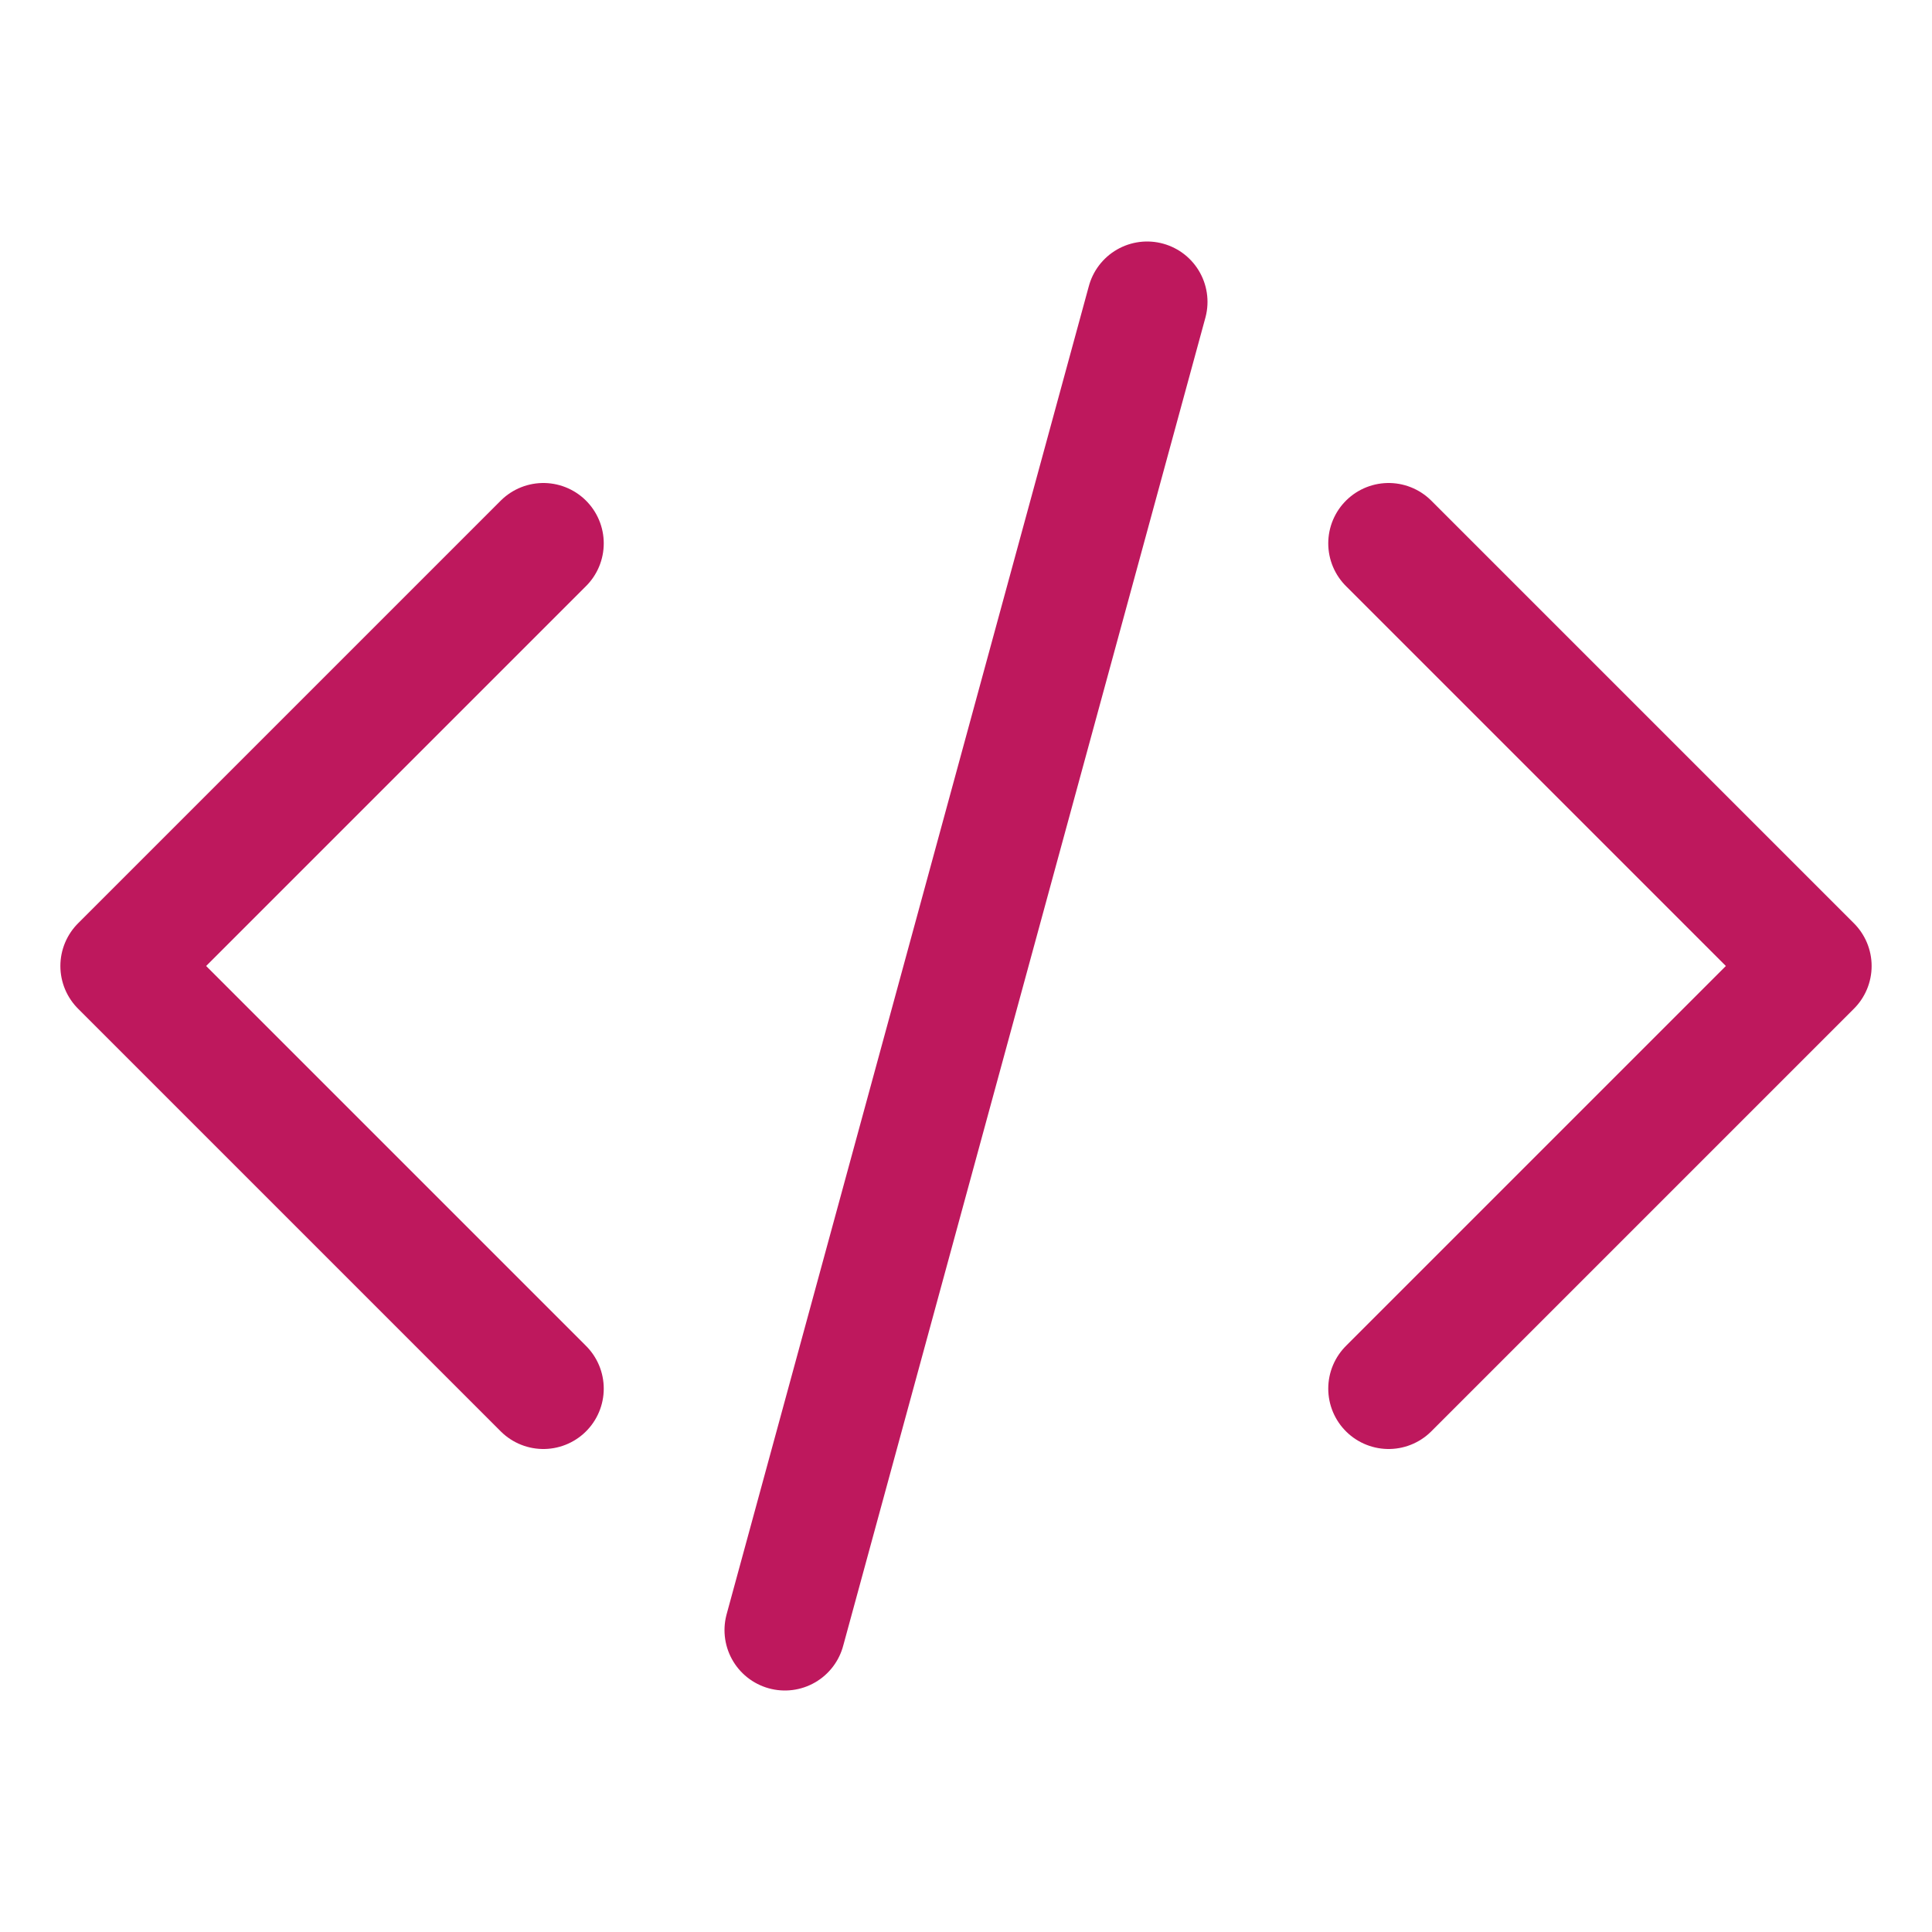
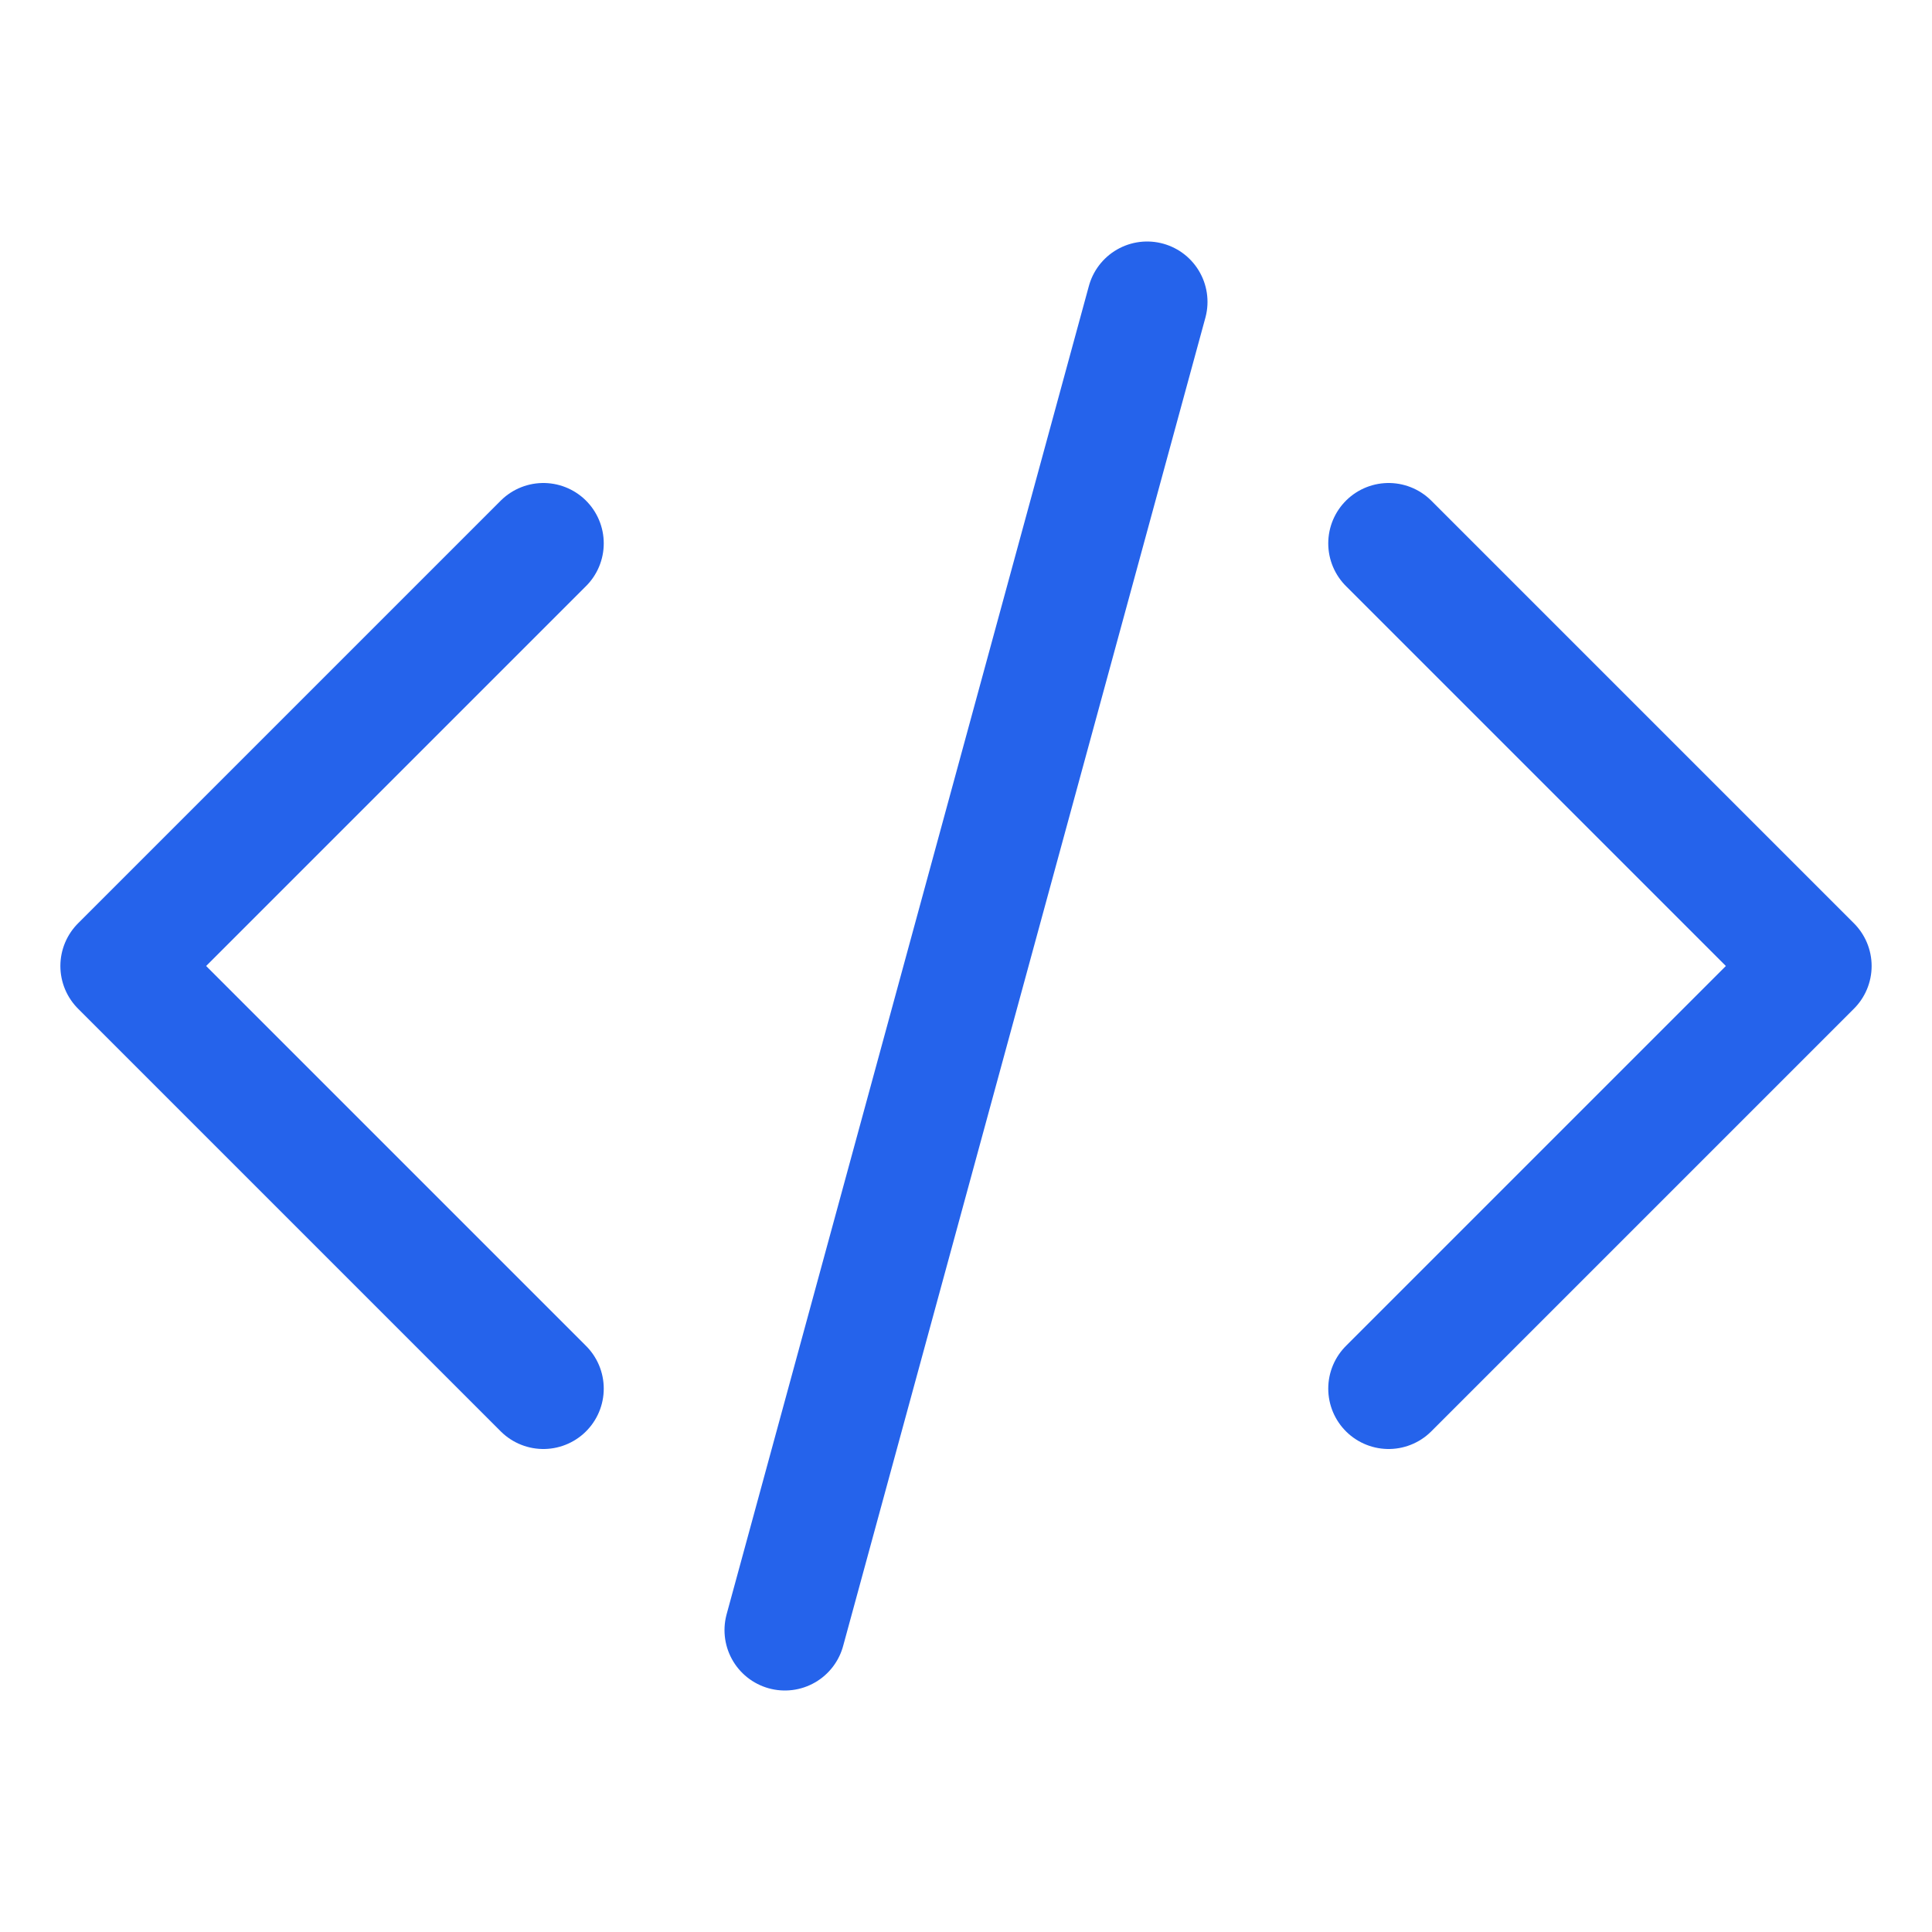
- <svg xmlns="http://www.w3.org/2000/svg" fill="none" viewBox="0 0 24 24" stroke-width="1.5" stroke="#be185d" class="size-6">
+ <svg xmlns="http://www.w3.org/2000/svg" fill="none" viewBox="0 0 24 24" stroke-width="1.5" stroke="#2563eb" class="size-6">
  <path stroke-linecap="round" stroke-linejoin="round" d="M17.25 6.75 22.5 12l-5.25 5.25m-10.5 0L1.5 12l5.25-5.25m7.5-3-4.5 16.5" />
</svg>
